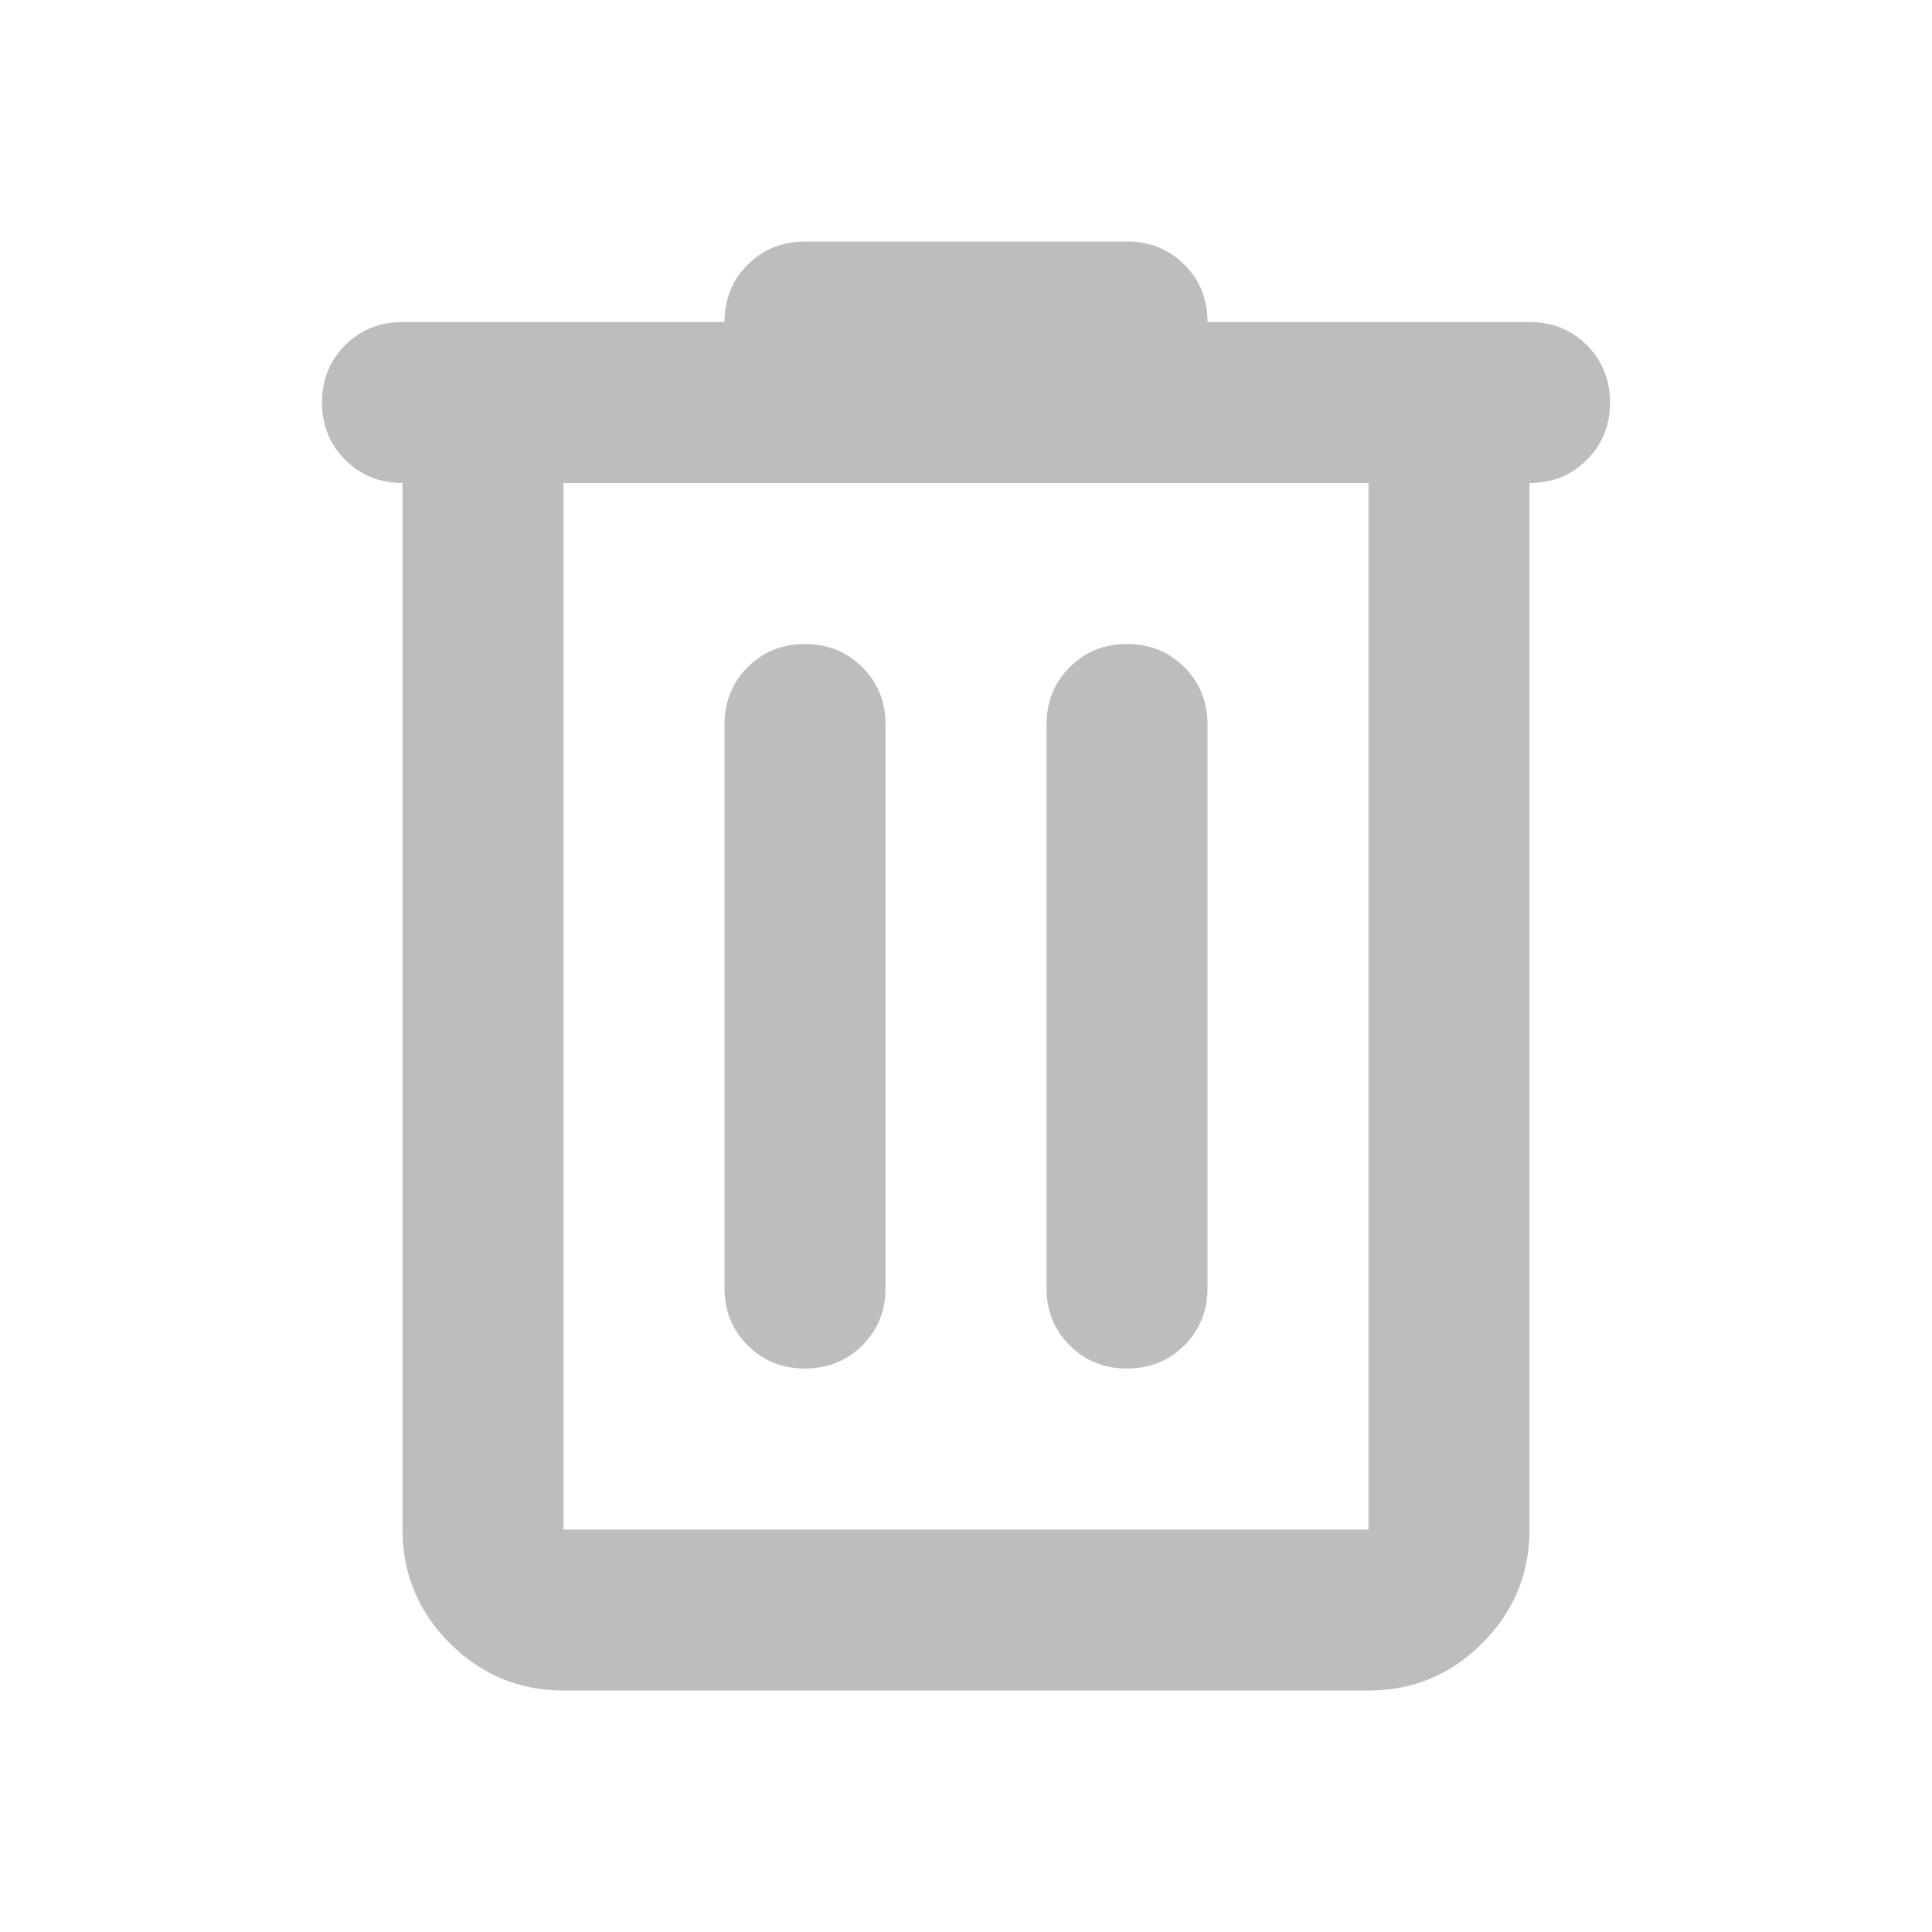
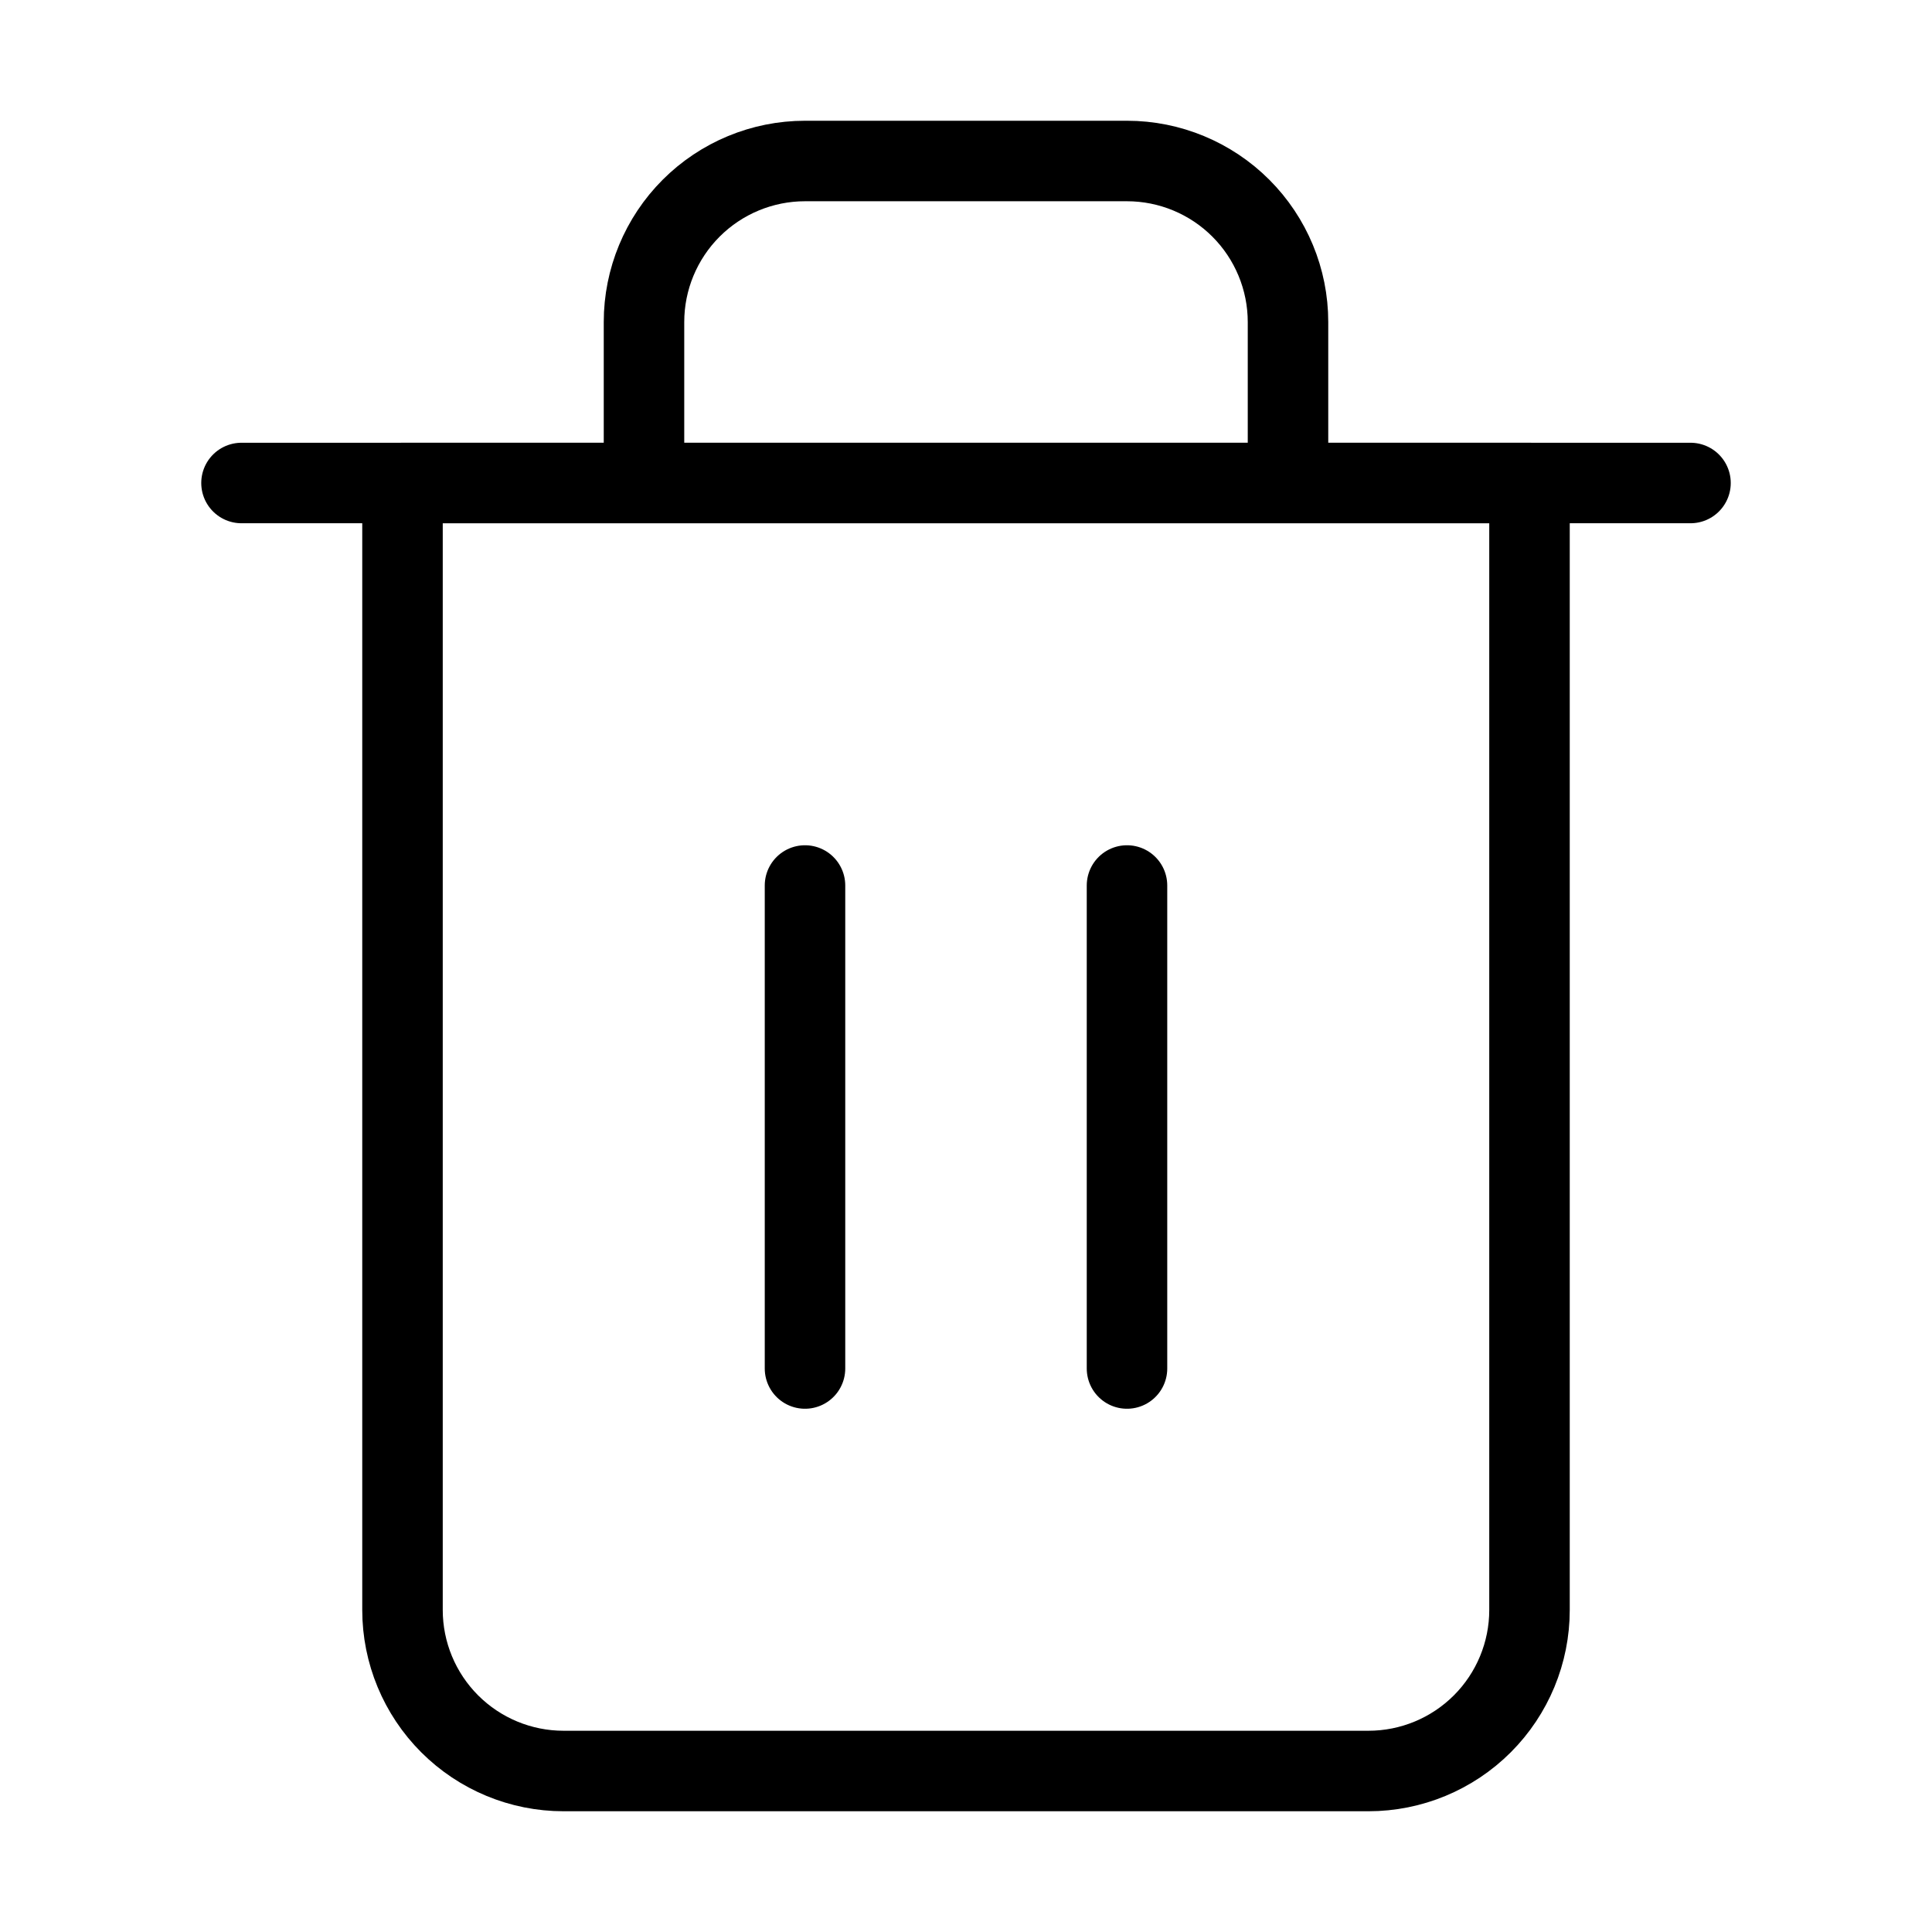
- <svg xmlns="http://www.w3.org/2000/svg" width="32" height="32" viewBox="0 0 24 24">
-   <path fill="rgba(0,0,0,.26)" d="M7 21q-.825 0-1.412-.587T5 19V6q-.425 0-.712-.288T4 5q0-.425.288-.712T5 4h4q0-.425.288-.712T10 3h4q.425 0 .713.288T15 4h4q.425 0 .713.288T20 5q0 .425-.288.713T19 6v13q0 .825-.587 1.413T17 21zM17 6H7v13h10zm-7 11q.425 0 .713-.288T11 16V9q0-.425-.288-.712T10 8q-.425 0-.712.288T9 9v7q0 .425.288.713T10 17m4 0q.425 0 .713-.288T15 16V9q0-.425-.288-.712T14 8q-.425 0-.712.288T13 9v7q0 .425.288.713T14 17M7 6v13z" />
+ <svg xmlns="http://www.w3.org/2000/svg" width="24" height="24" viewBox="0 0 24 24" fill="none">
+   <path d="M3 6H5H21" stroke="currentColor" stroke-linecap="round" stroke-linejoin="round" />
+   <path d="M8 6V4C8 3.47 8.211 2.961 8.586 2.586C8.961 2.211 9.47 2 10 2H14C14.53 2 15.039 2.211 15.414 2.586C15.789 2.961 16 3.47 16 4V6M19 6V20C19 20.53 18.789 21.039 18.414 21.414C18.039 21.789 17.53 22 17 22H7C6.47 22 5.961 21.789 5.586 21.414C5.211 21.039 5 20.53 5 20V6H19Z" stroke="currentColor" stroke-linecap="round" stroke-linejoin="round" />
+   <path d="M10 11V17" stroke="currentColor" stroke-linecap="round" stroke-linejoin="round" />
+   <path d="M14 11V17" stroke="currentColor" stroke-linecap="round" stroke-linejoin="round" />
</svg>
